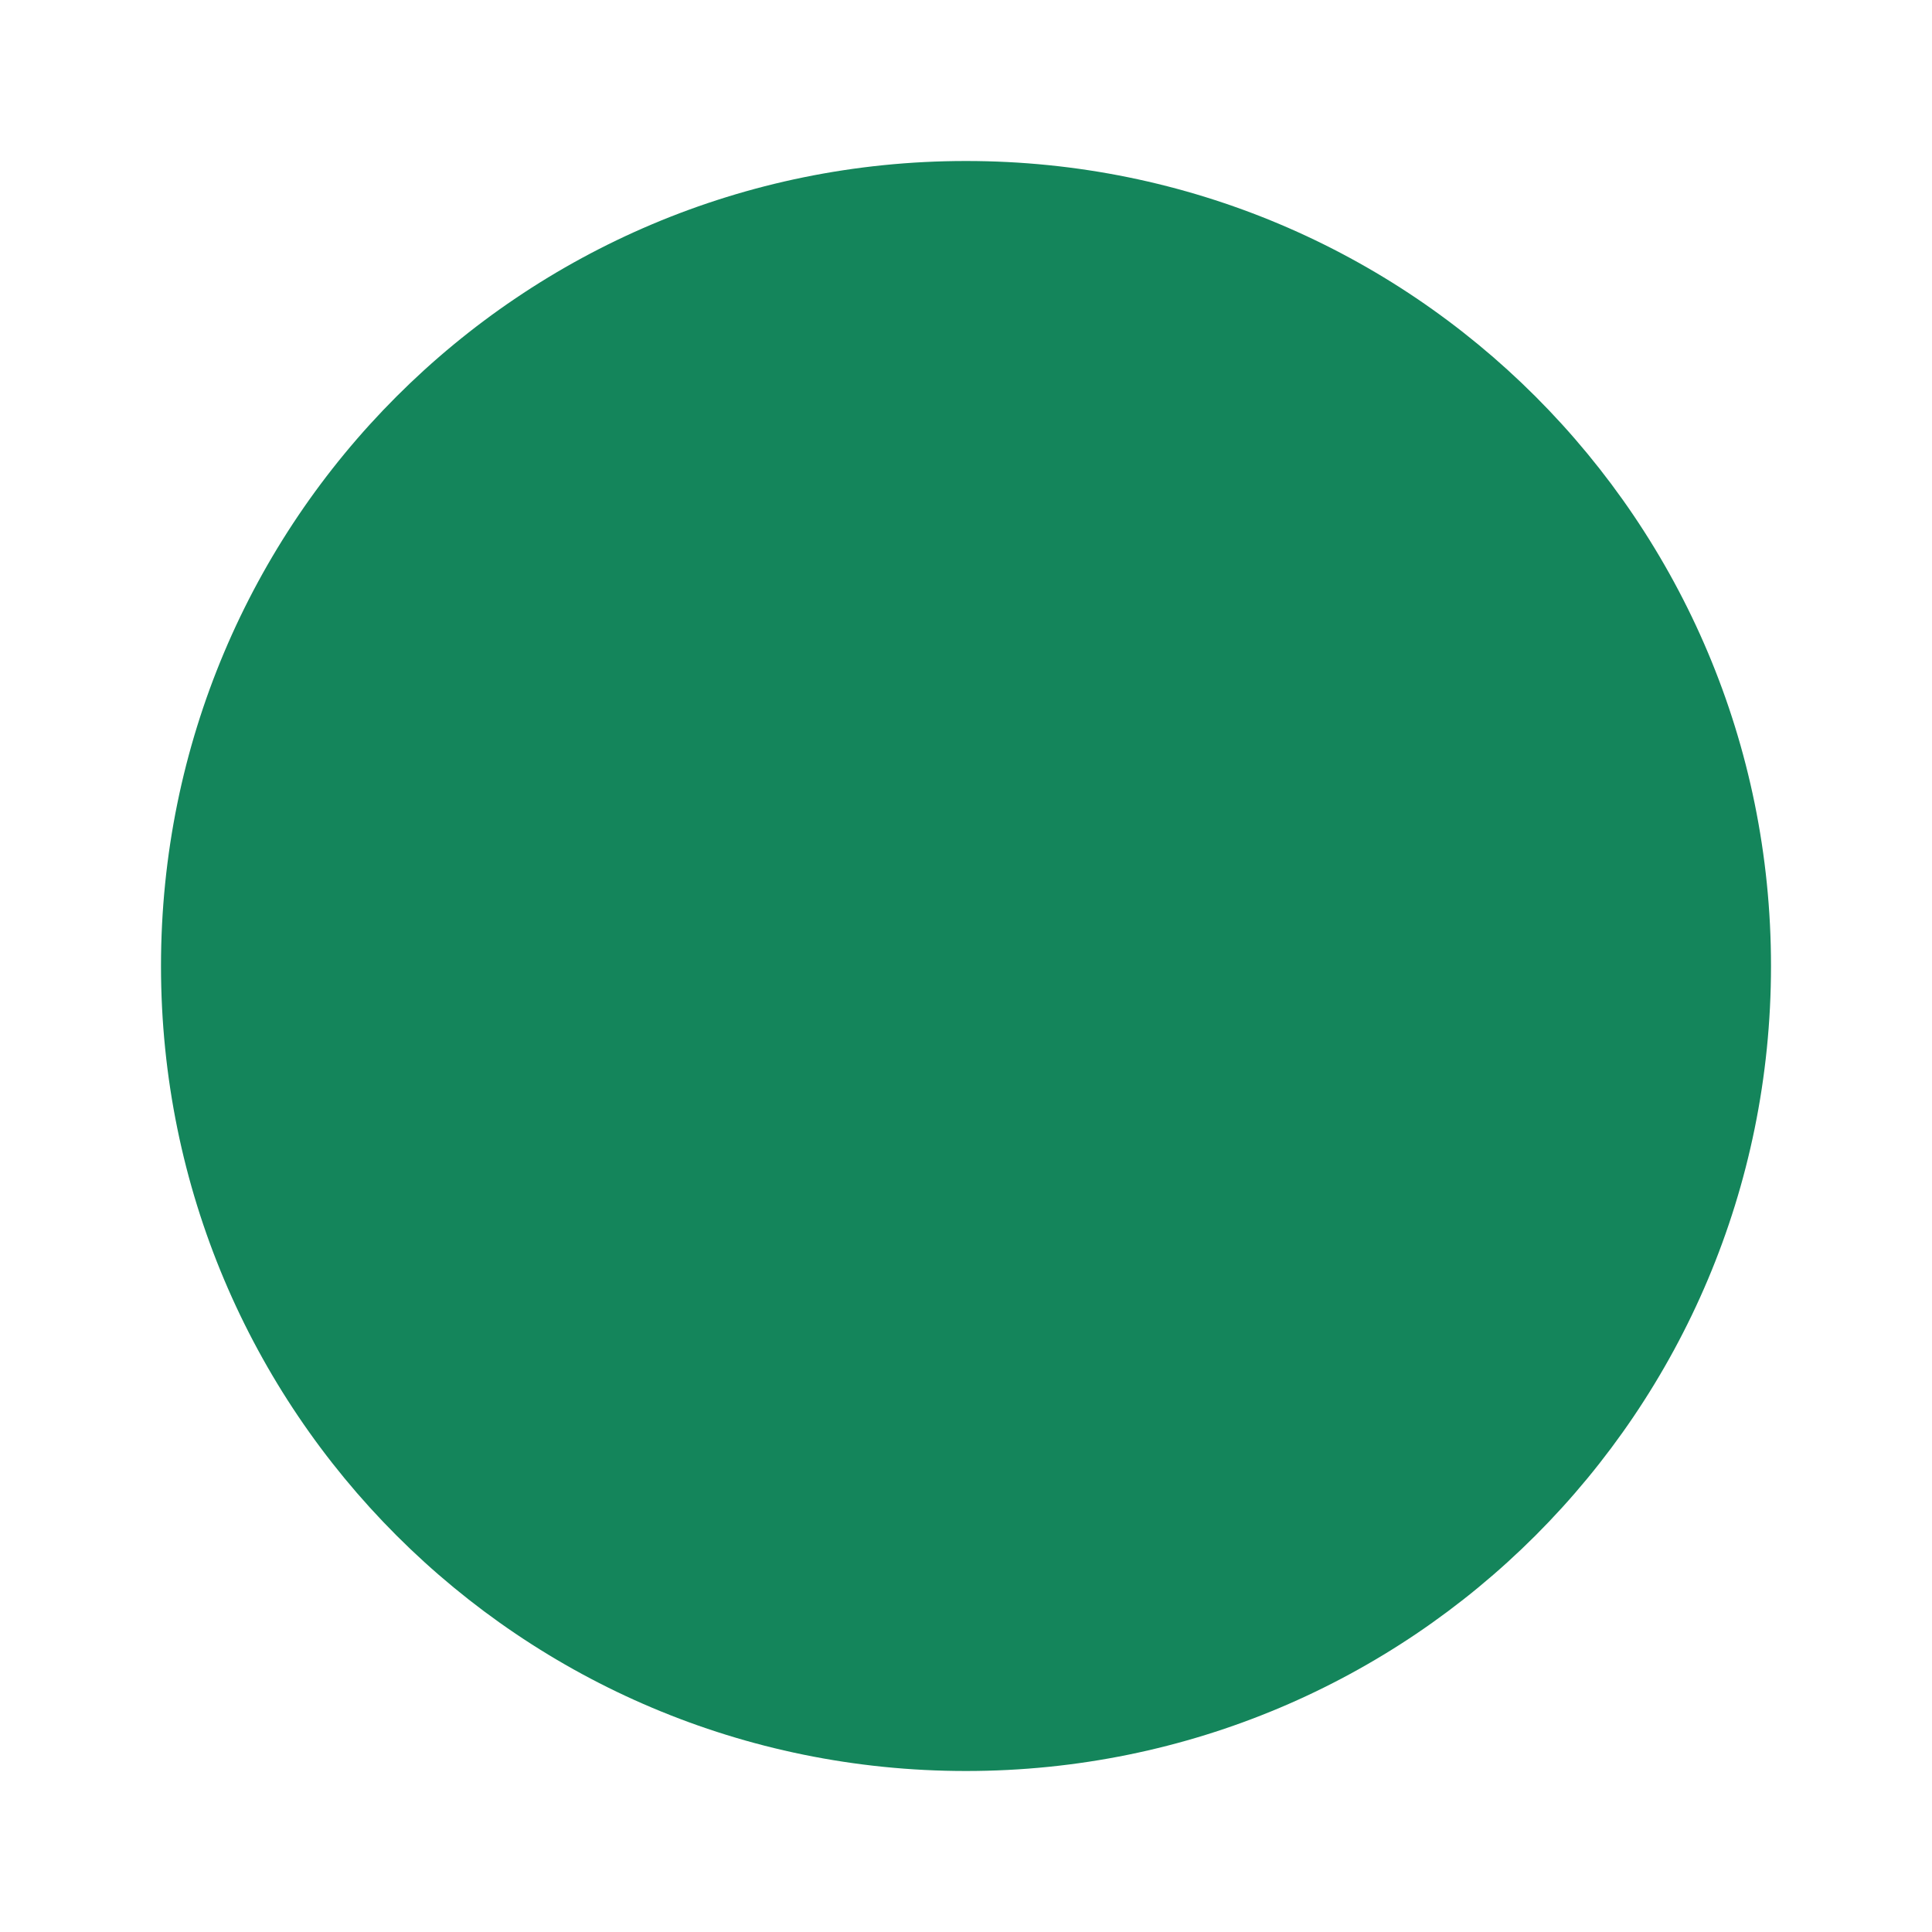
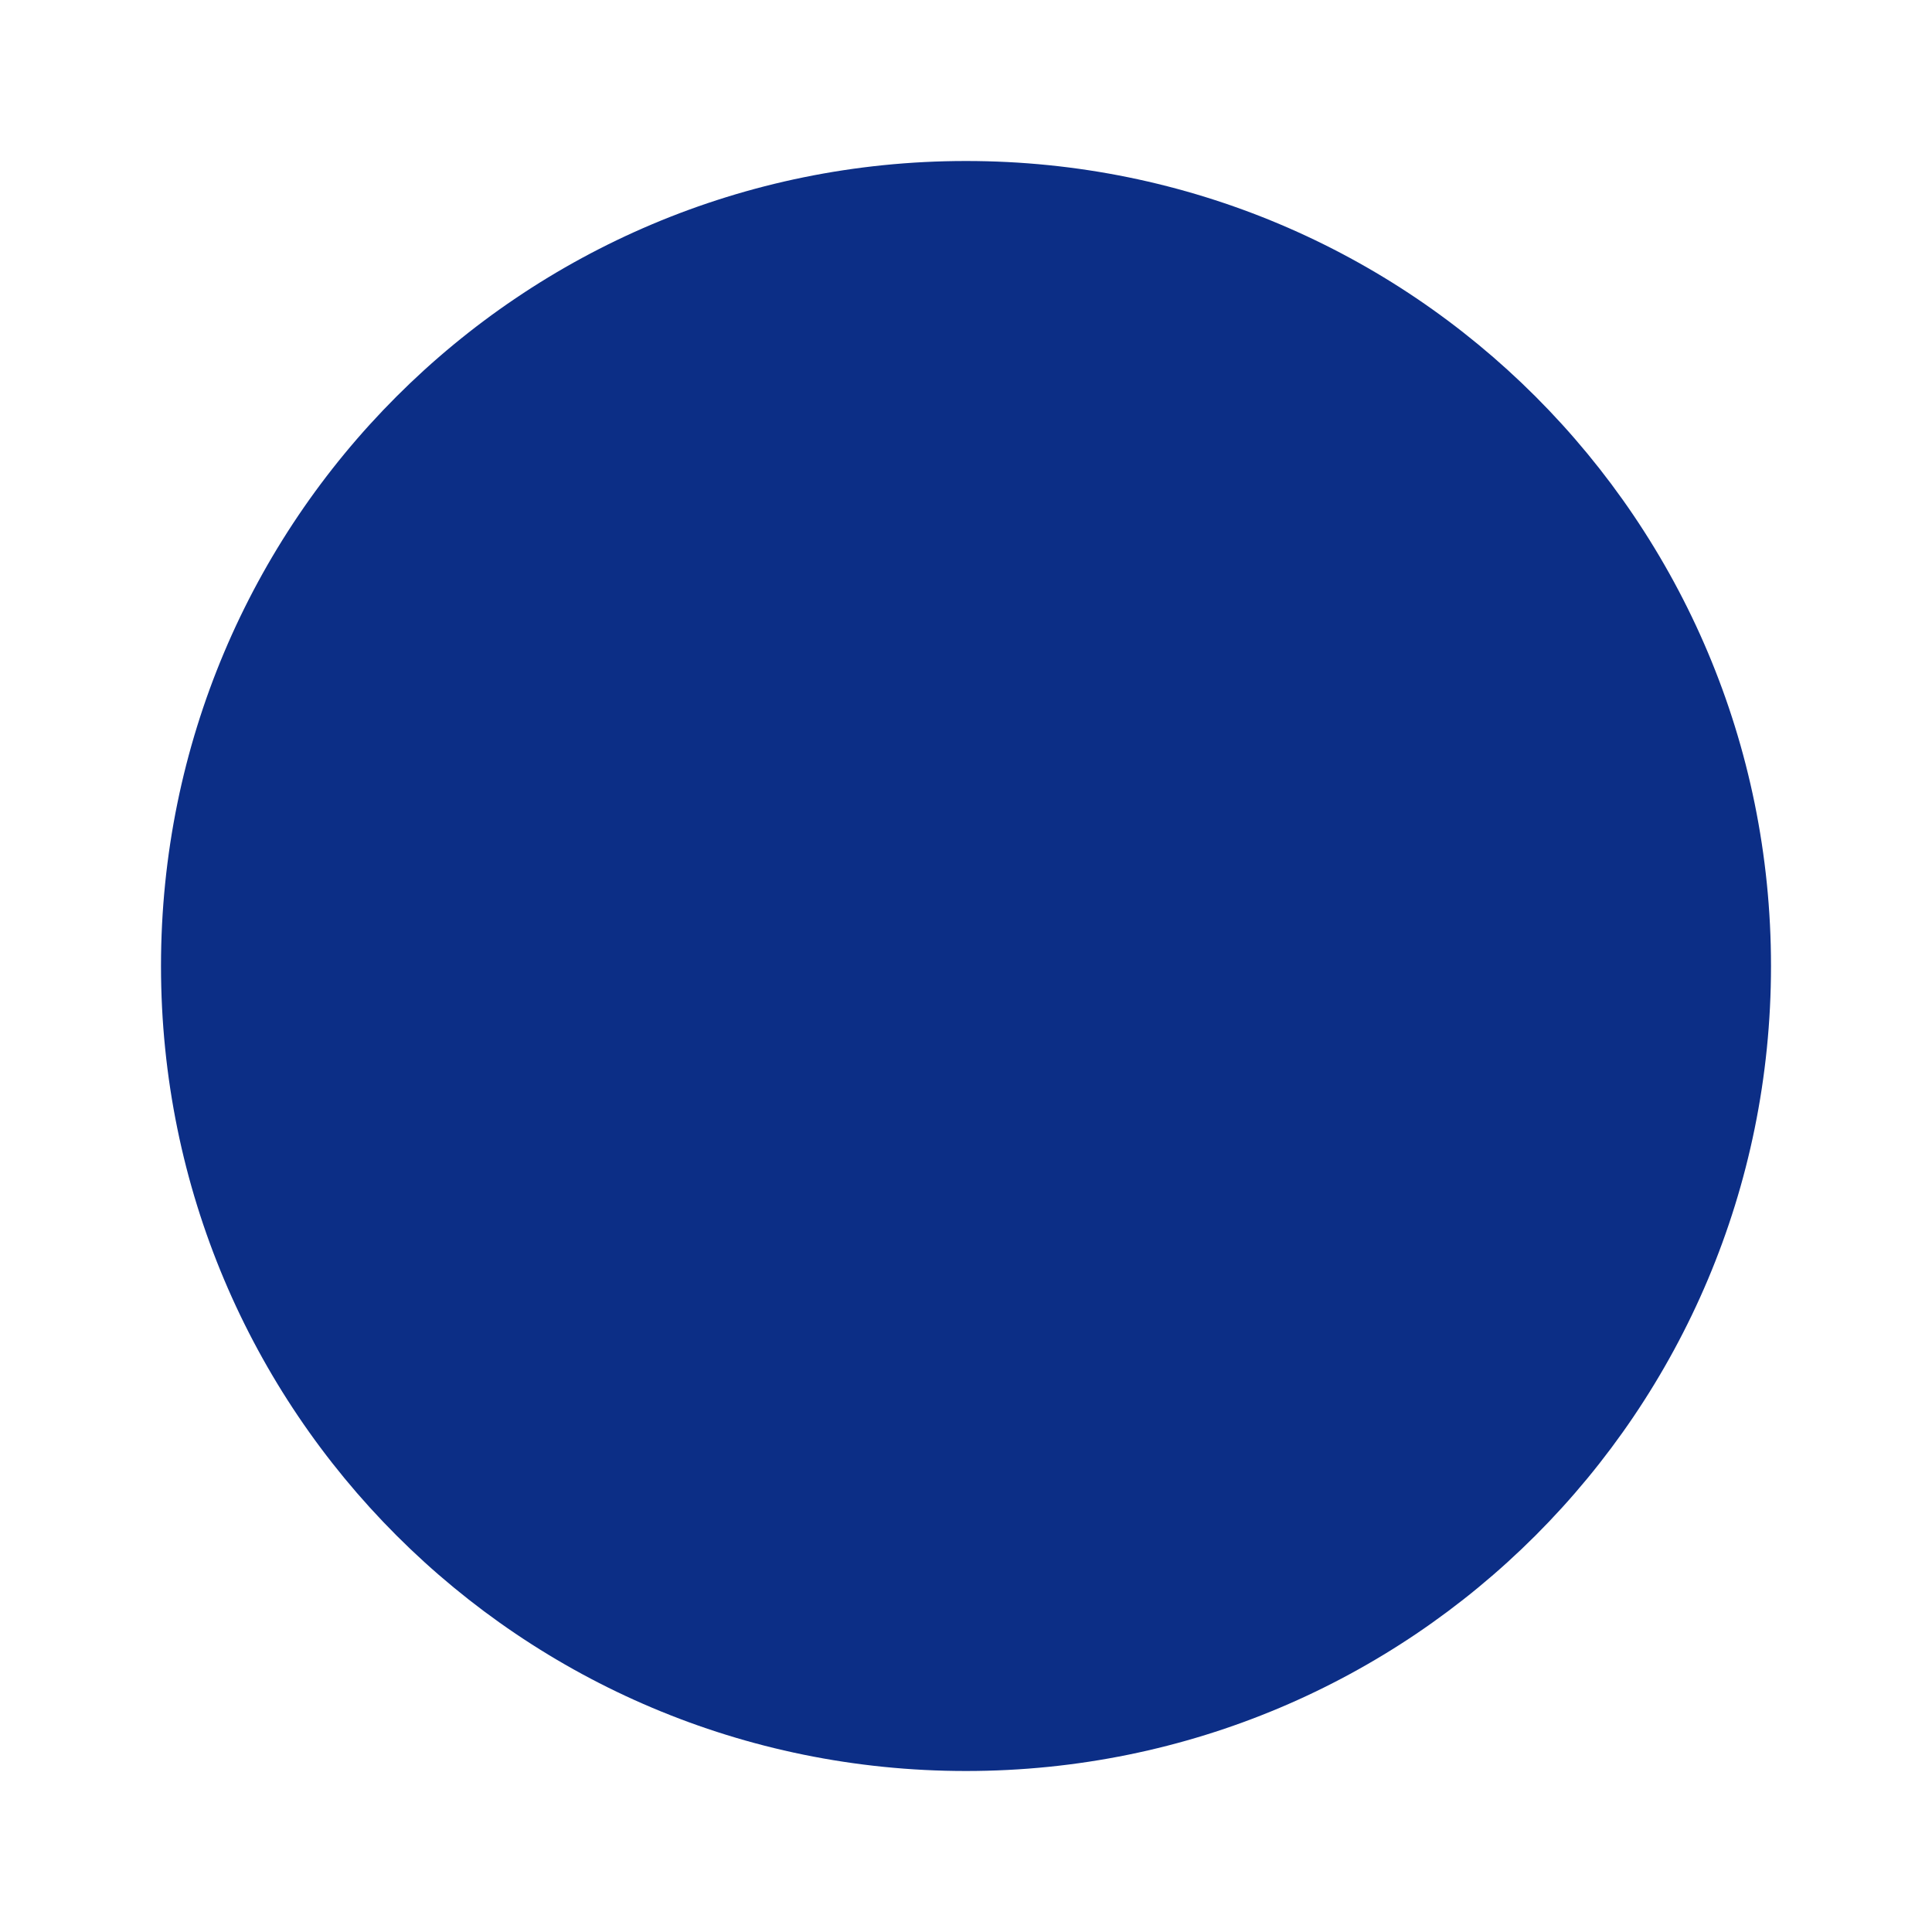
<svg xmlns="http://www.w3.org/2000/svg" width="6" height="6" viewBox="0 0 6 6" fill="none">
-   <path d="M3 5.5C1.617 5.5 0.5 4.383 0.5 3C0.5 1.617 1.617 0.5 3 0.5C4.383 0.5 5.5 1.617 5.5 3C5.5 4.383 4.383 5.5 3 5.5Z" fill="#14855B" />
+   <path d="M3 5.5C1.617 5.5 0.5 4.383 0.5 3C0.5 1.617 1.617 0.5 3 0.5C4.383 0.5 5.5 1.617 5.5 3C5.5 4.383 4.383 5.5 3 5.5Z" fill="#0C2E86" />
</svg>
